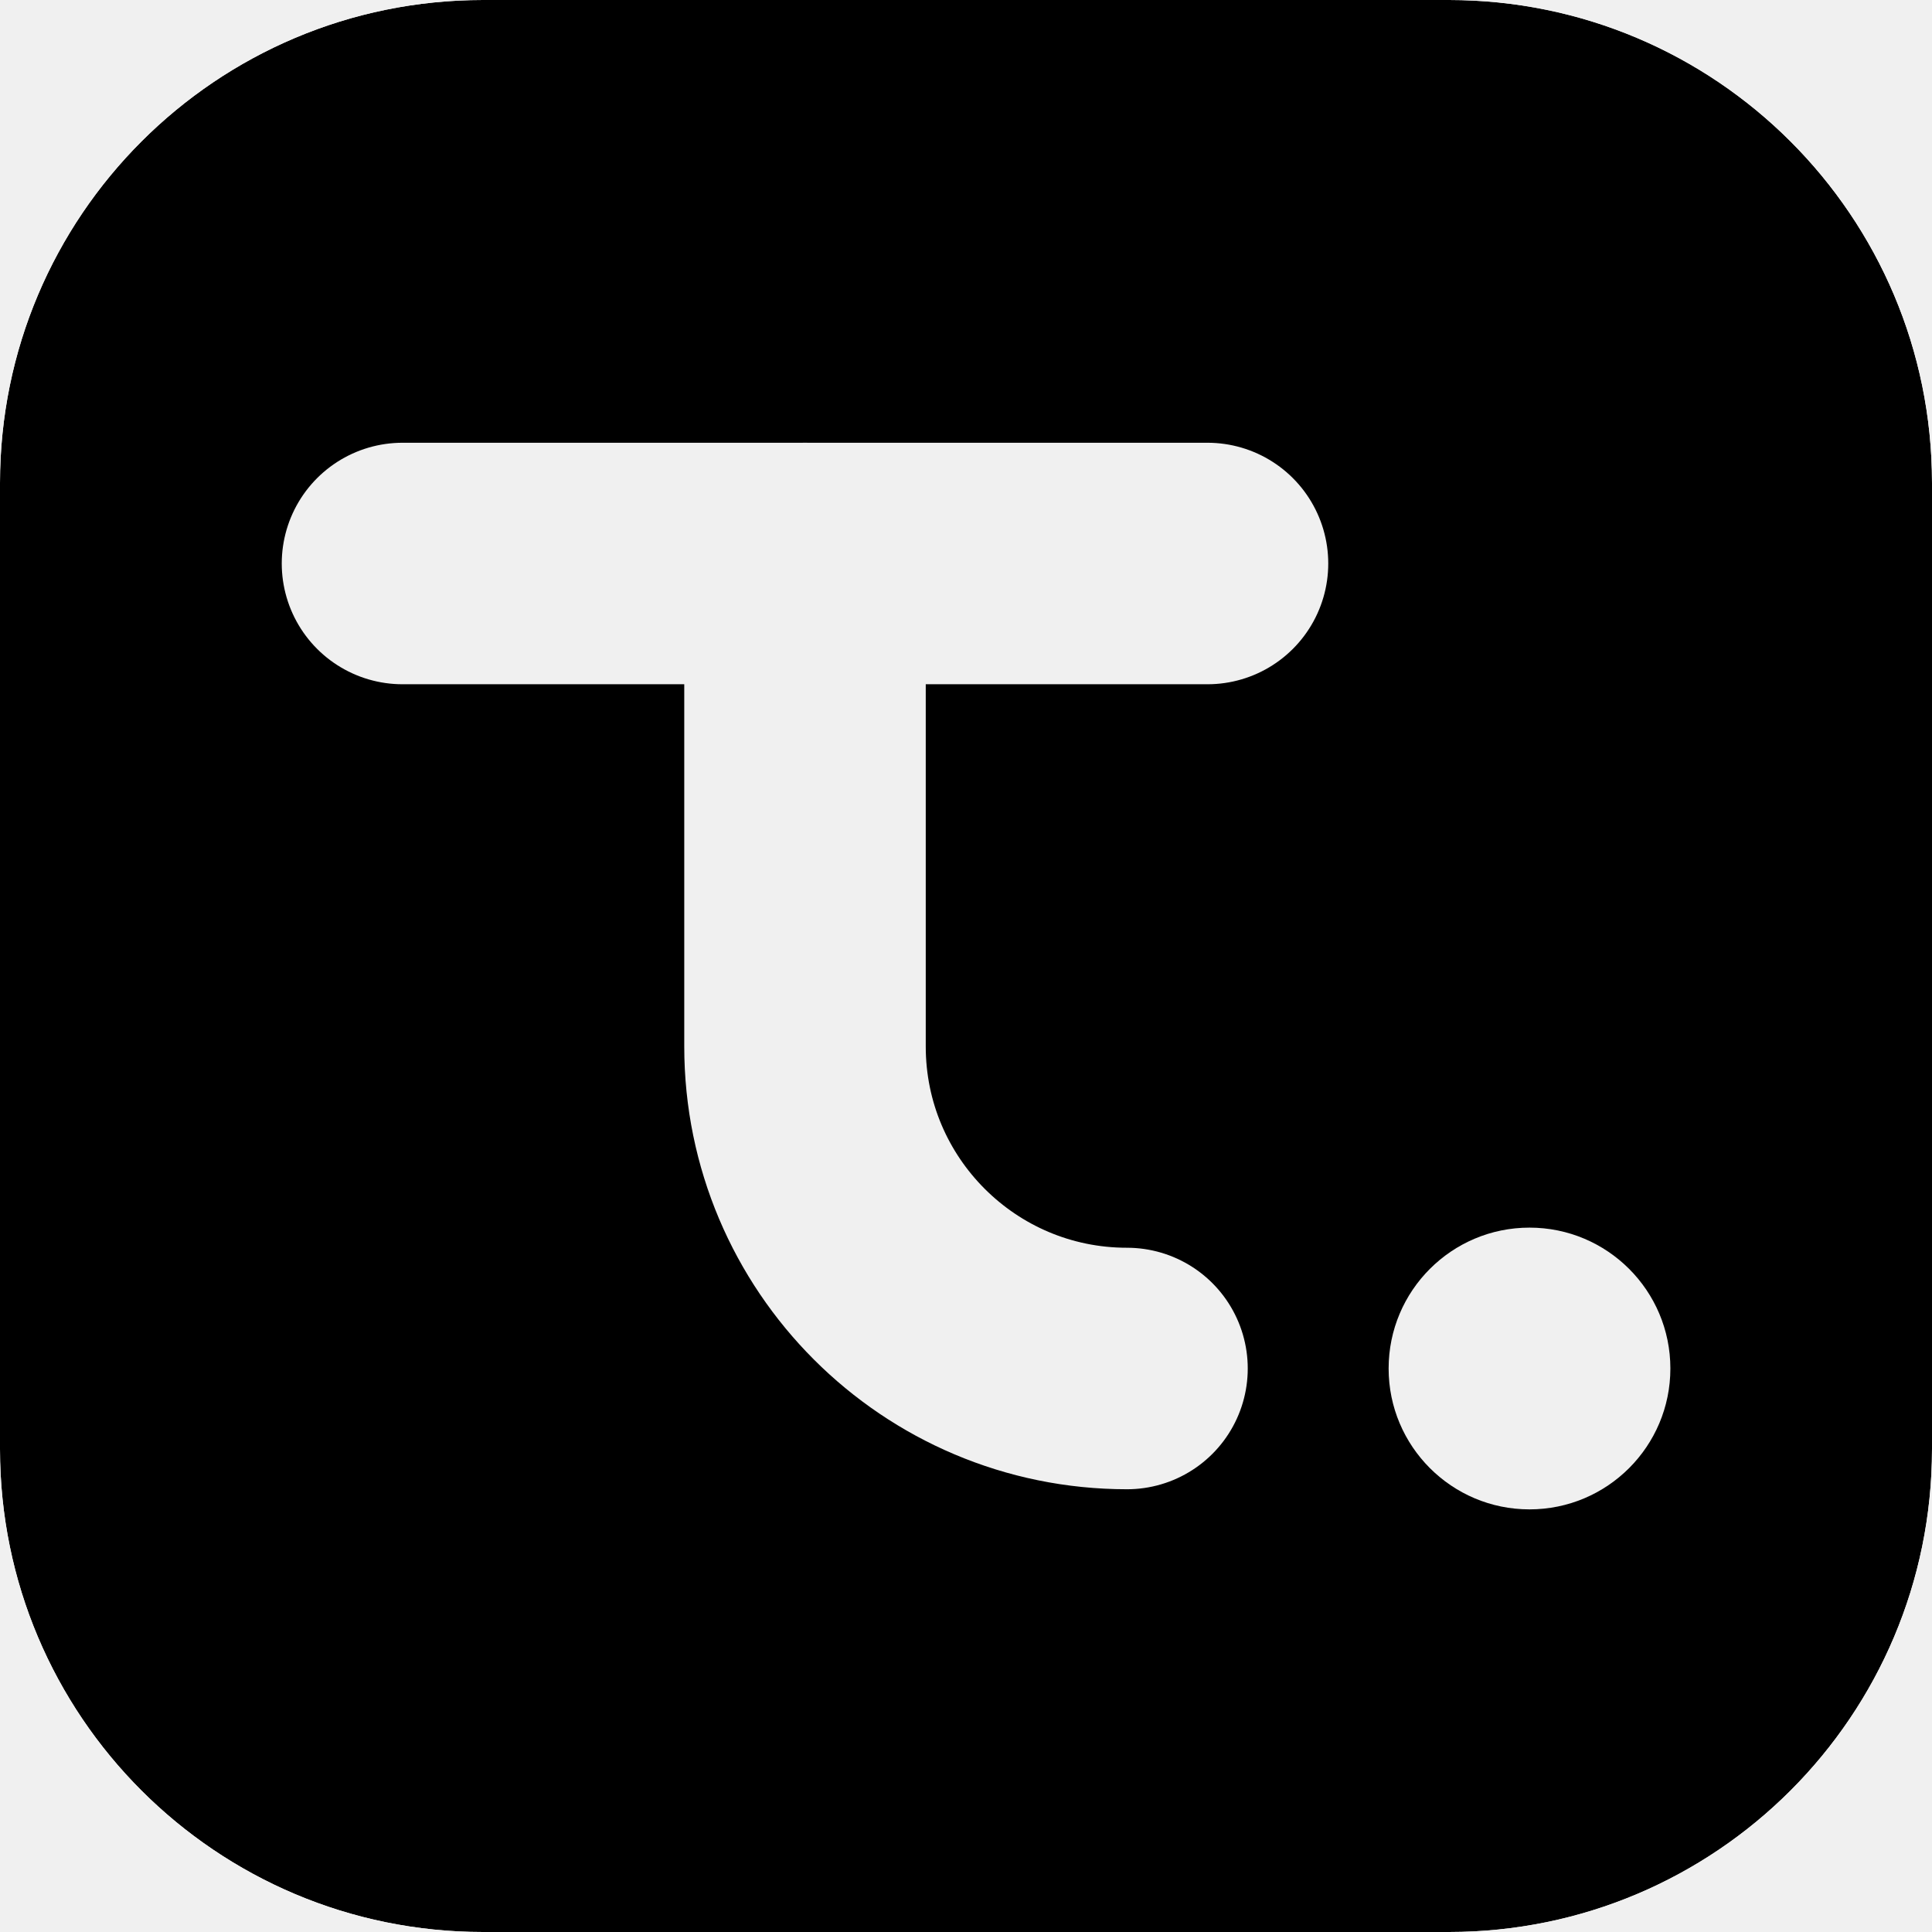
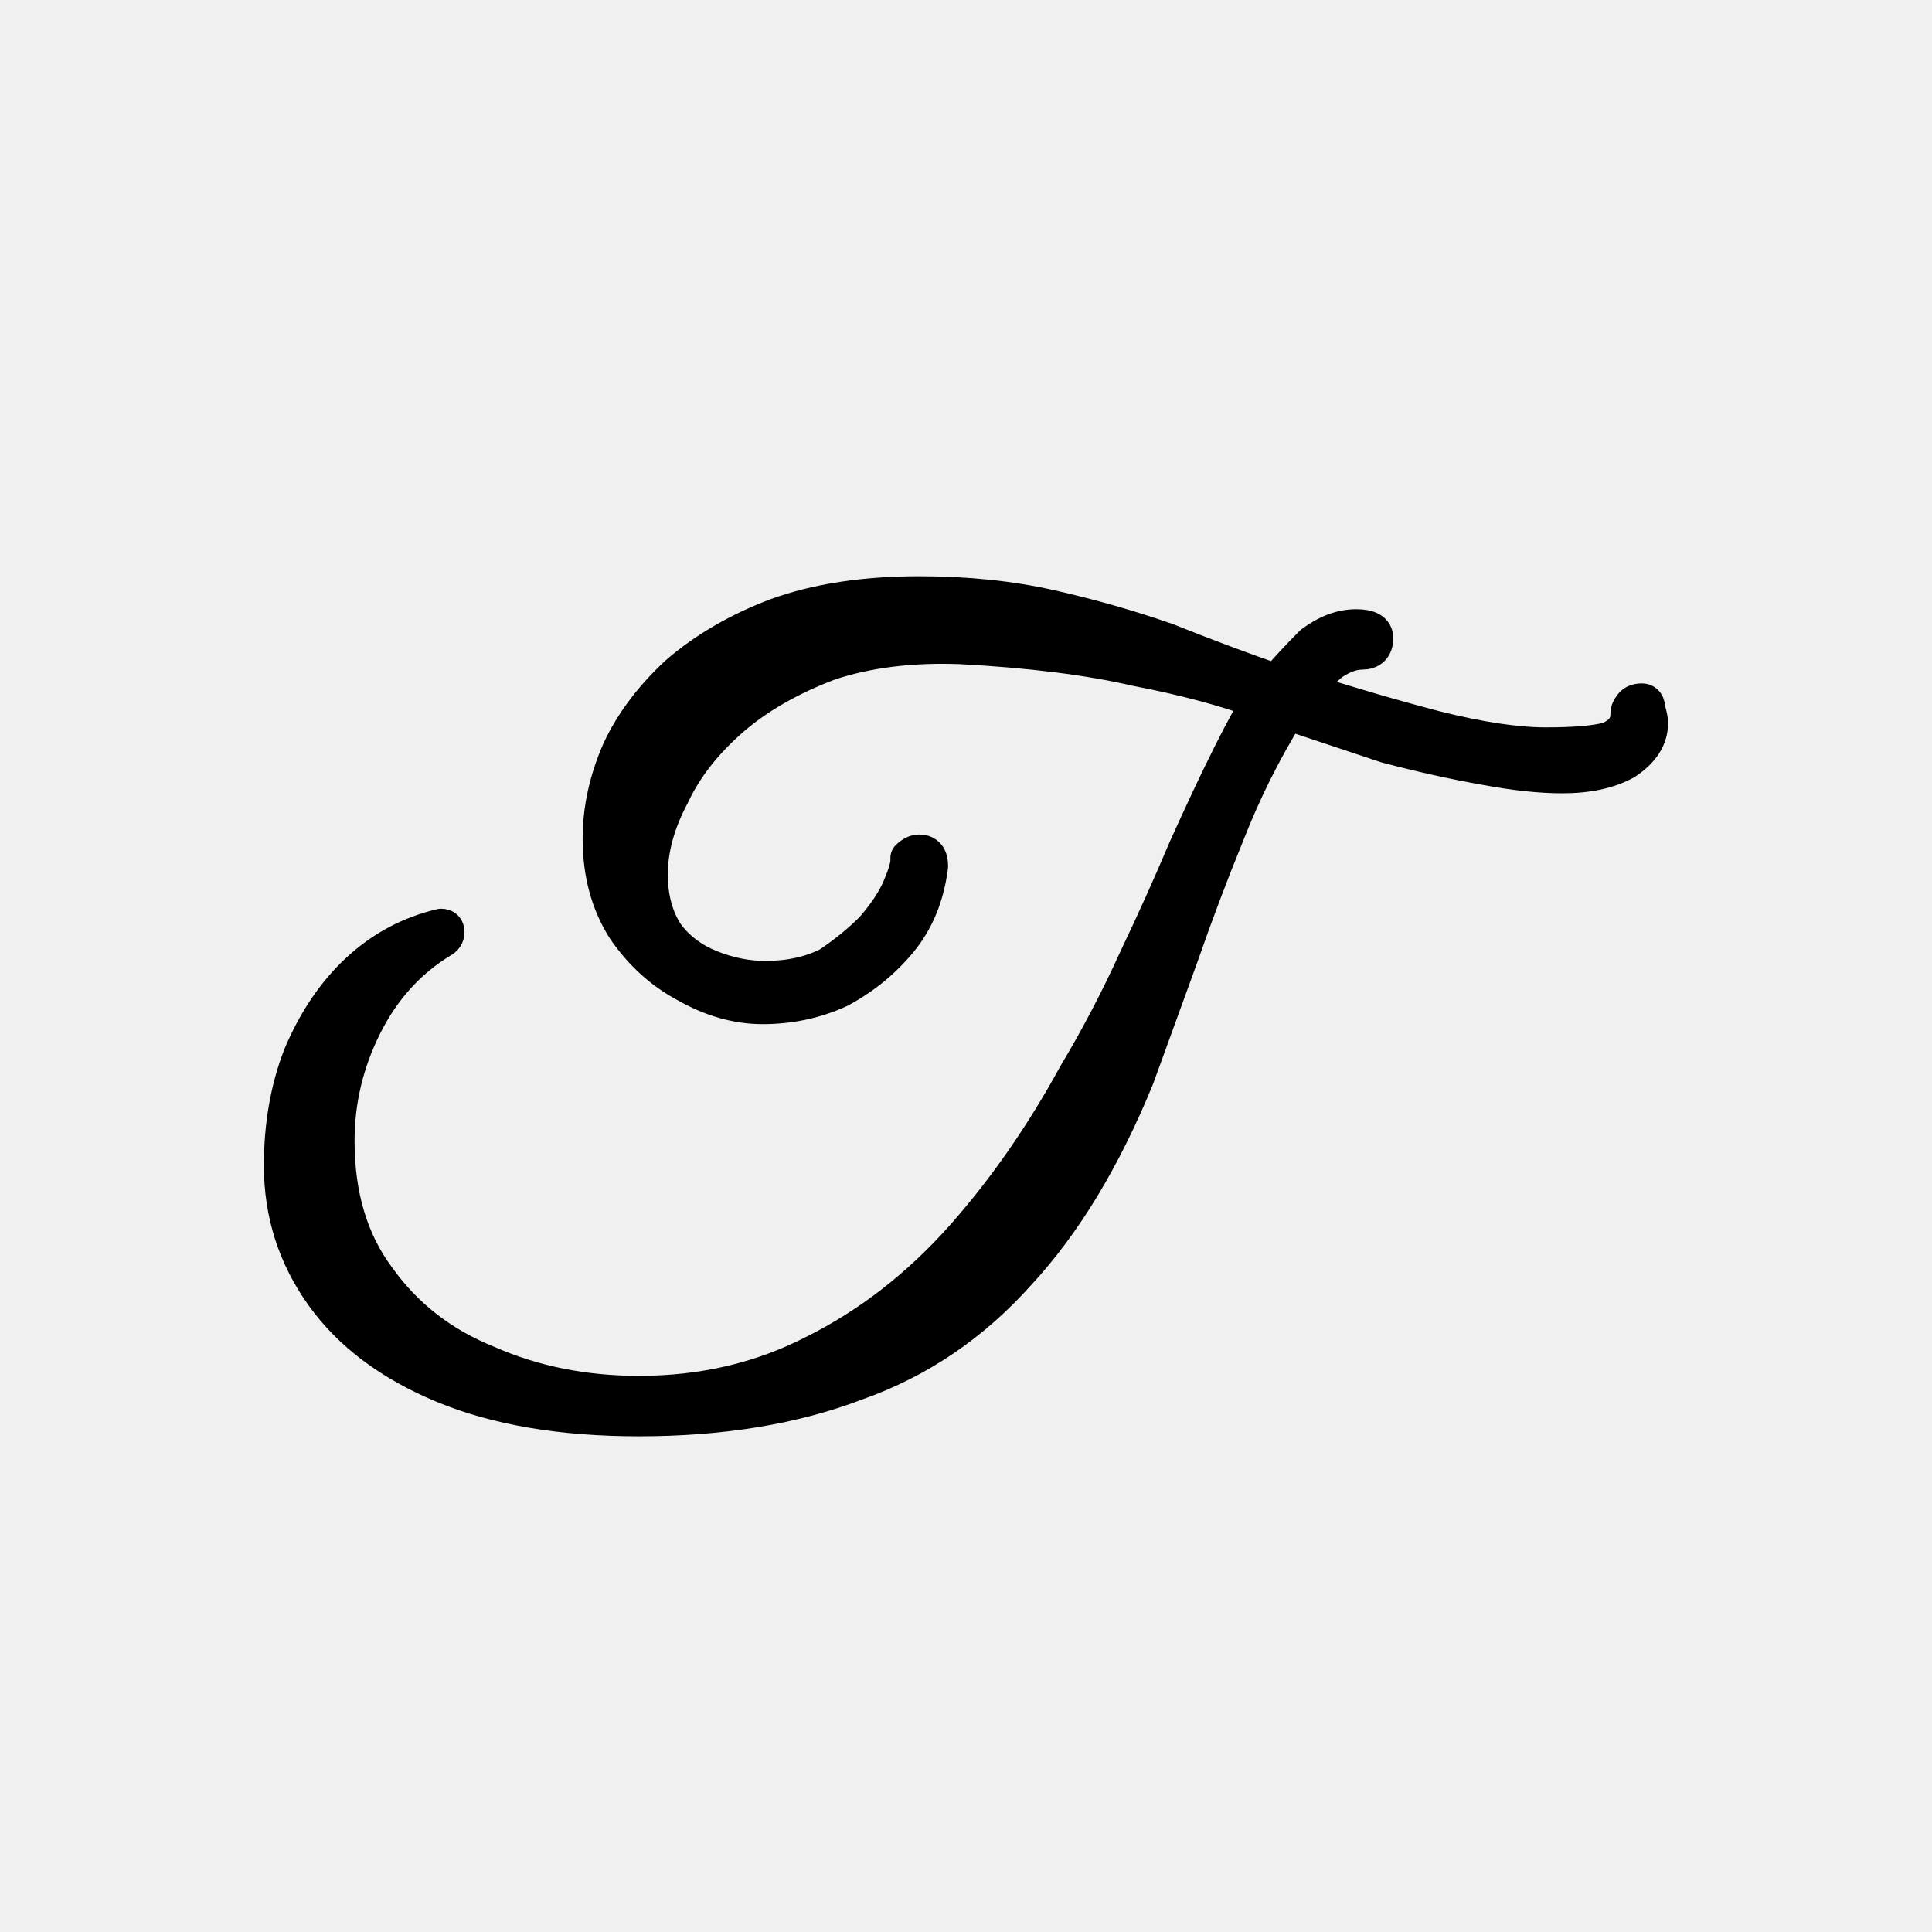
<svg xmlns="http://www.w3.org/2000/svg" viewBox="0 0 48 48" role="img" aria-label="Tshaeno">
-   <mask id="tshaeno-mark-cut">
-     <rect width="48" height="48" rx="12" fill="#fff" />
-     <g fill="none" stroke-width="6" stroke-linecap="round">
-       <path d="M20 14v12a8 8 0 0 0 8 8" stroke="#000" />
-       <path d="M10 14h20" stroke="#000" />
-     </g>
-     <circle cx="38" cy="34" r="3.5" fill="#000" />
-   </mask>
-   <rect width="48" height="48" rx="12" fill="currentColor" mask="url(#tshaeno-mark-cut)" />
+   <path d="M13 29.1Q16.5 29.1 19.4 27.6Q22.4 26.1 24.8 23.4Q27.1 20.8 28.9 17.5Q30.1 15.5 31.1 13.3Q32.1 11.2 32.9 9.3Q33.8 7.3 34.5 5.9Q35.2 4.5 35.6 3.9Q33.7 3.2 31.1 2.7Q28.5 2.1 24.7 1.9Q22 1.8 19.9 2.5Q17.8 3.3 16.4 4.5Q14.9 5.8 14.2 7.3Q13.4 8.8 13.4 10.2Q13.4 11.5 14 12.4Q14.6 13.2 15.6 13.6Q16.6 14 17.6 14Q18.9 14 19.9 13.5Q20.8 12.9 21.5 12.2Q22.2 11.4 22.5 10.7Q22.8 10 22.8 9.7V9.6Q23 9.4 23.2 9.4Q23.6 9.4 23.6 9.9Q23.4 11.5 22.5 12.6Q21.6 13.7 20.3 14.4Q19 15 17.5 15Q16.1 15 14.7 14.2Q13.4 13.5 12.5 12.2Q11.6 10.8 11.6 8.9Q11.6 7.3 12.3 5.7Q13 4.2 14.4 2.9Q15.9 1.6 18 0.8Q20.2 0 23.2 0Q25.8 0 28 0.5Q30.2 1 32.2 1.7Q34.2 2.5 36.2 3.2Q36.8 2.5 37.5 1.8Q38.3 1.2 39.1 1.2Q39.8 1.2 39.8 1.6Q39.8 2.1 39.3 2.1Q38.8 2.1 38.2 2.5Q37.6 3 37.2 3.5Q39.7 4.3 42 4.9Q44.4 5.5 46 5.5Q47.6 5.5 48.3 5.3Q49 5 49 4.4Q49 4.2 49.1 4.1Q49.2 3.9 49.5 3.9Q49.7 3.9 49.7 4.2Q49.8 4.5 49.8 4.7Q49.8 5.5 48.9 6.1Q48 6.6 46.6 6.6Q45.4 6.6 43.8 6.3Q42.1 6 40.2 5.5Q38.4 4.9 36.6 4.3Q35.3 6.4 34.4 8.7Q33.5 10.9 32.7 13.2Q31.9 15.4 31.1 17.6Q29.3 22 26.8 24.7Q24.3 27.5 20.9 28.7Q17.5 30 13 30Q8.8 30 5.9 28.8Q3 27.6 1.5 25.5Q0 23.4 0 20.8Q0 18.6 0.7 16.8Q1.5 14.9 2.8 13.7Q4.1 12.5 5.8 12.1Q6 12.1 6 12.3Q6 12.5 5.8 12.6Q4 13.7 3 15.7Q2 17.7 2 19.9Q2 22.9 3.5 24.9Q5 27 7.5 28Q10 29.1 13 29.1Z" transform="translate(7.00 14.76) scale(0.6827)" fill="currentColor" stroke="currentColor" stroke-width="1.3" stroke-linejoin="round" />
</svg>
